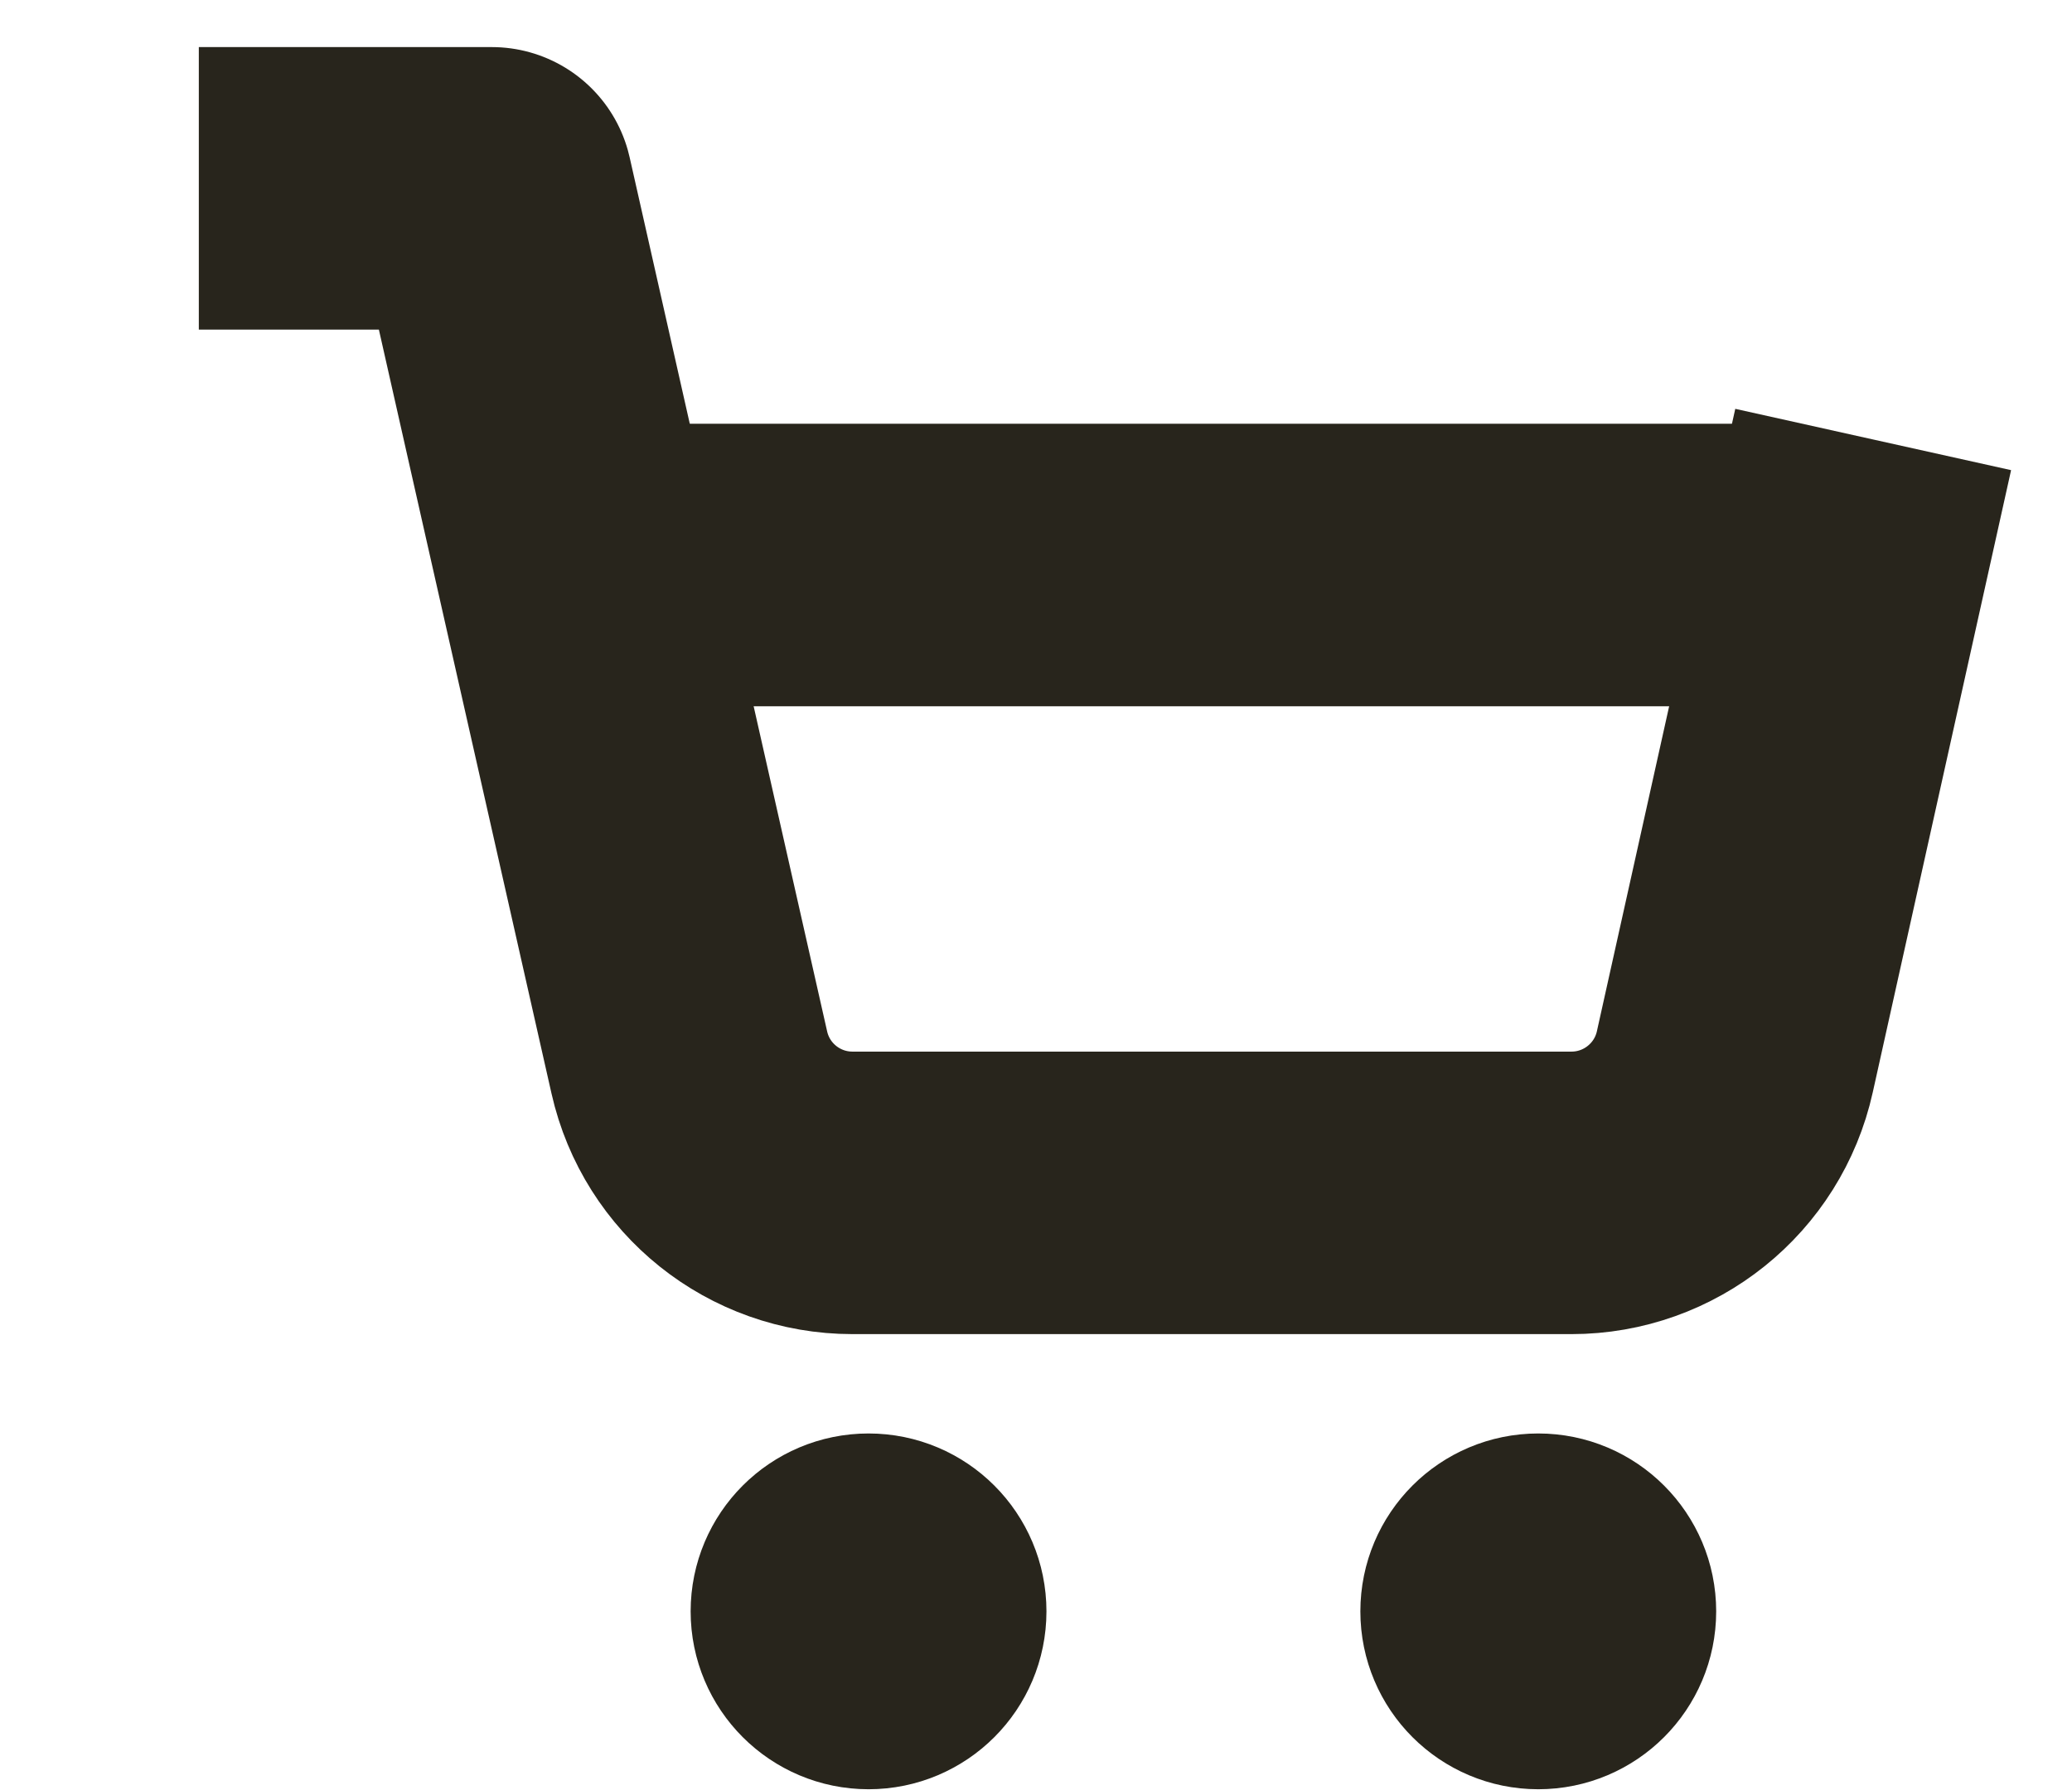
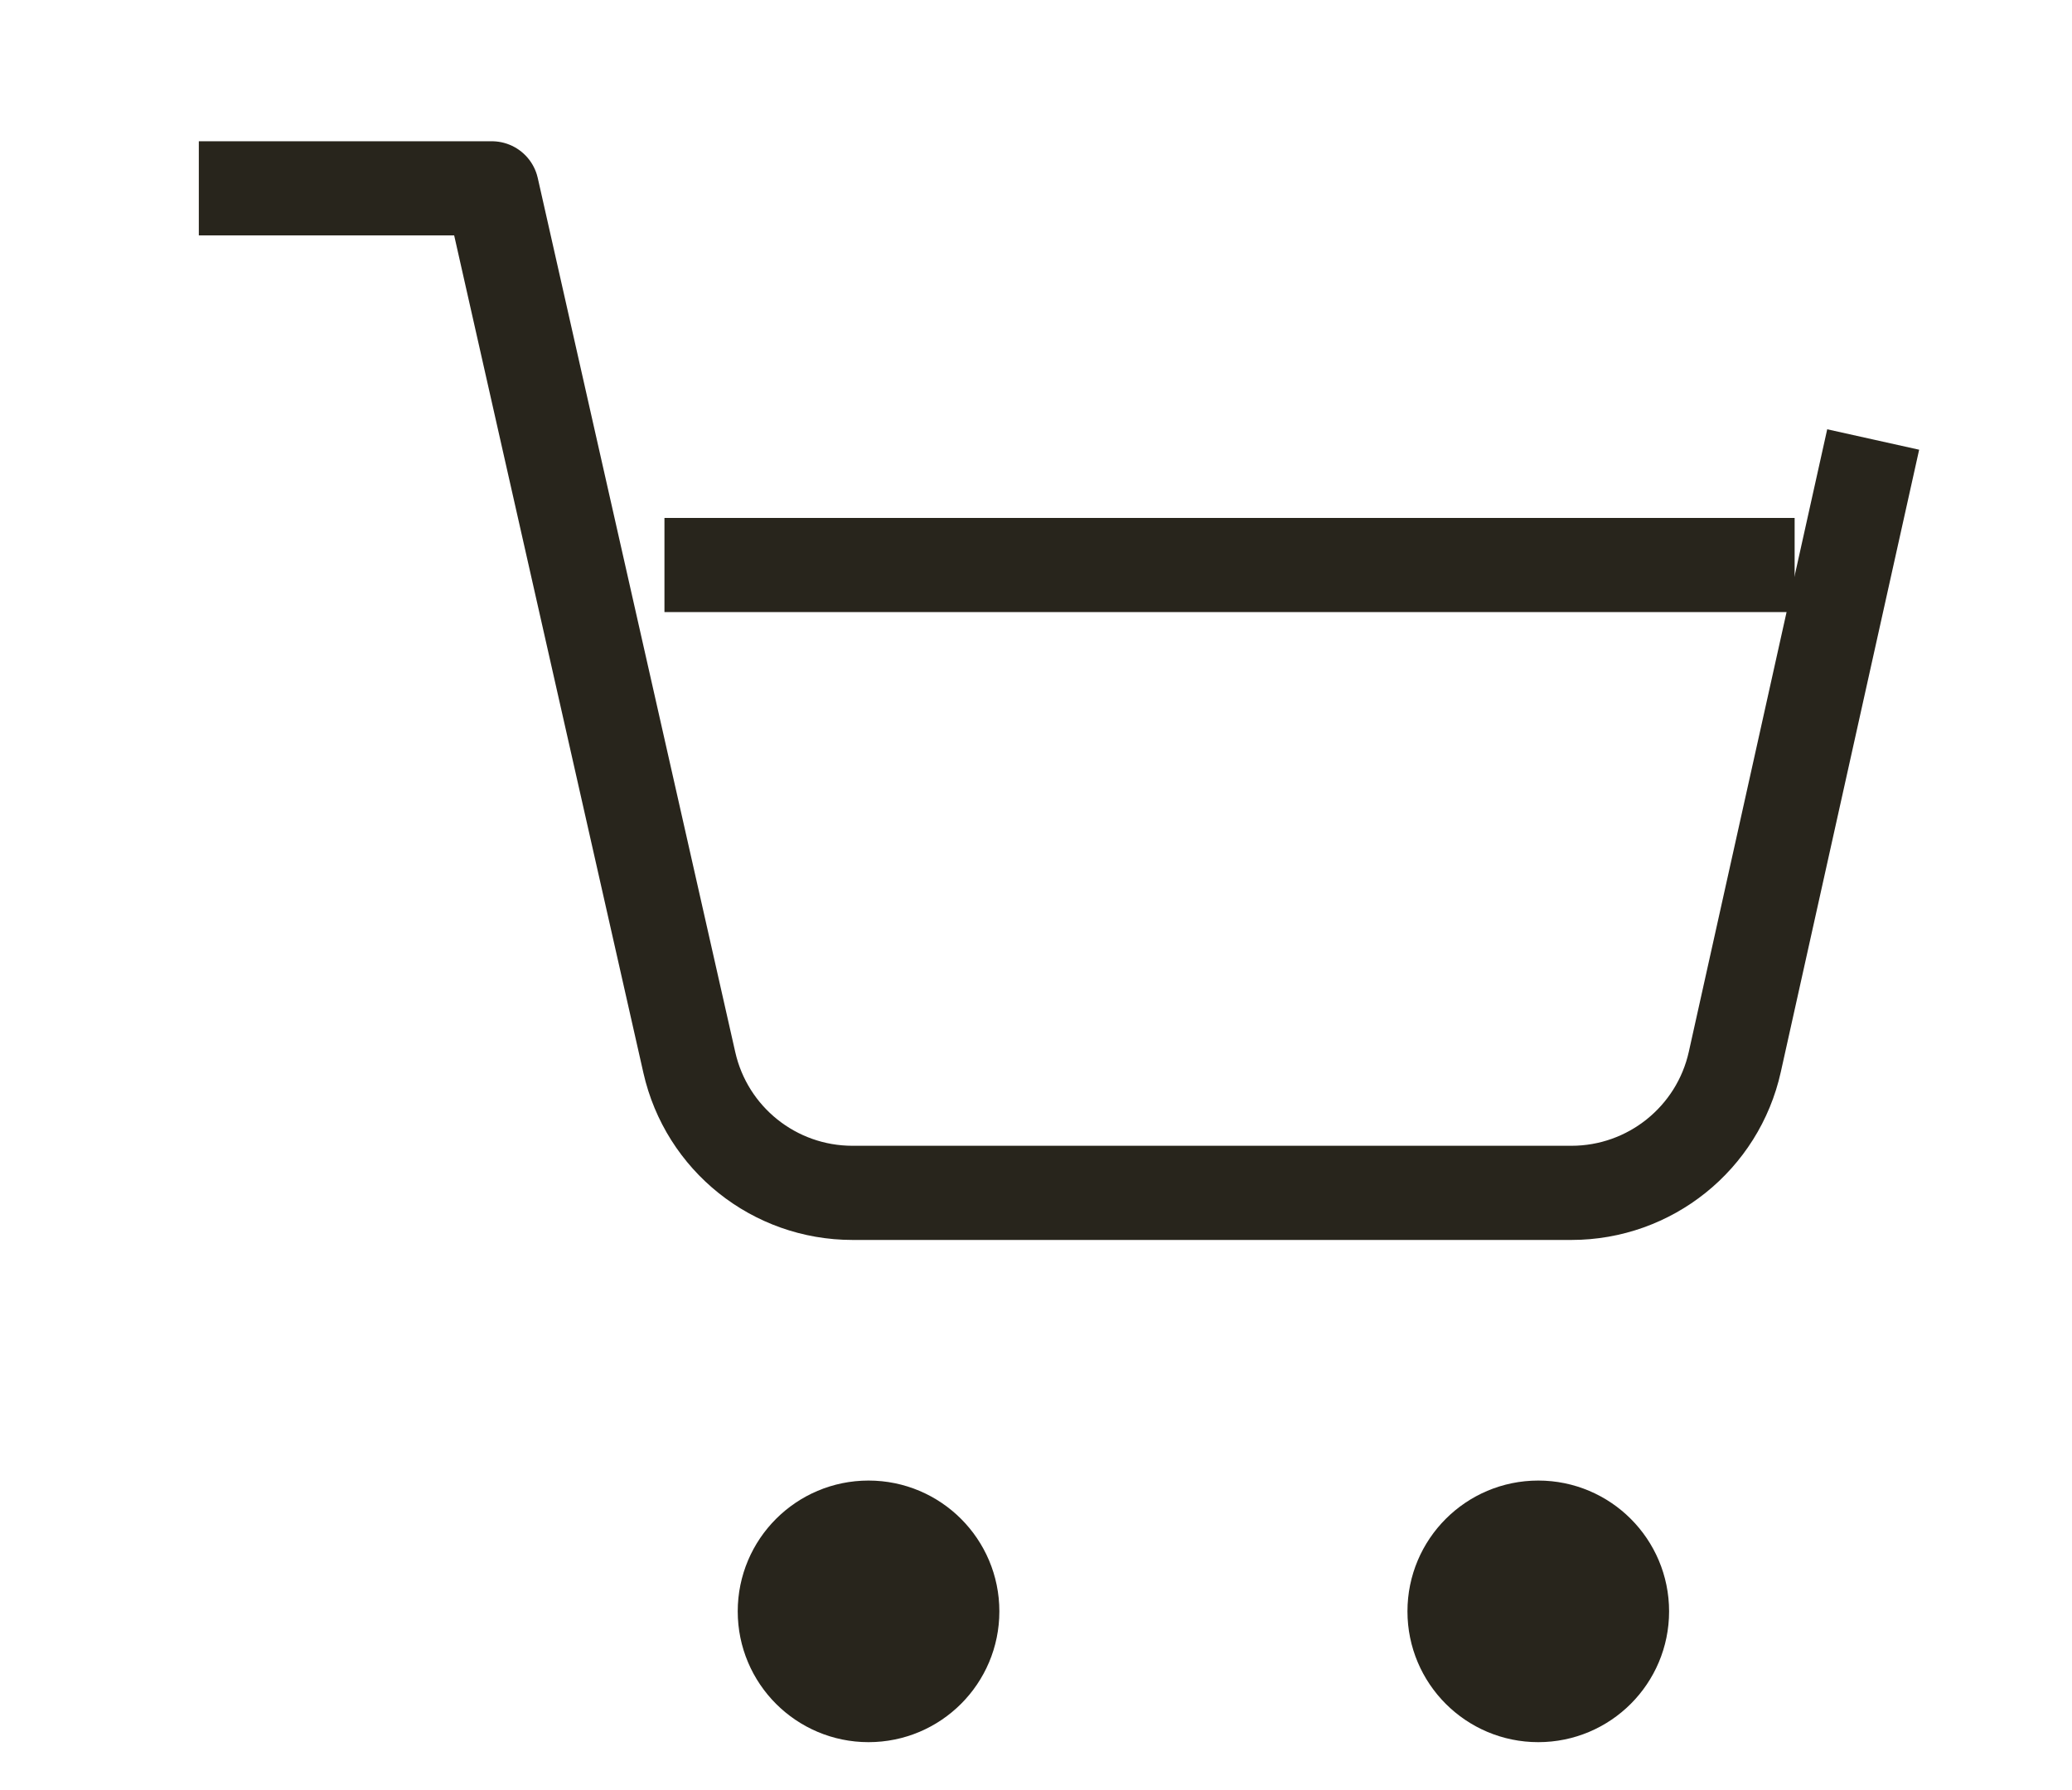
<svg xmlns="http://www.w3.org/2000/svg" width="22" height="19" viewBox="0 0 22 19" fill="none">
  <g id="Group 16557">
-     <path id="Vector" d="M9.222 18C9.713 18 10.111 17.602 10.111 17.111C10.111 16.62 9.713 16.222 9.222 16.222C8.731 16.222 8.333 16.62 8.333 17.111C8.333 17.602 8.731 18 9.222 18Z" fill="#28251C" stroke="#28251C" stroke-width="2" strokeLinecap="square" stroke-linejoin="round" />
-     <path id="Vector_2" d="M16.333 18C16.824 18 17.222 17.602 17.222 17.111C17.222 16.62 16.824 16.222 16.333 16.222C15.842 16.222 15.444 16.62 15.444 17.111C15.444 17.602 15.842 18 16.333 18Z" fill="#28251C" stroke="#28251C" stroke-width="2" strokeLinecap="square" stroke-linejoin="round" />
-     <path id="Vector_3" d="M2.111 2H5.222C5.222 2 5.589 3.625 5.824 4.667C6.294 6.748 6.94 9.606 7.319 11.282C7.502 12.093 8.221 12.667 9.052 12.667H16.685C17.518 12.667 18.24 12.088 18.42 11.275L19.889 4.667" stroke="#28251C" stroke-width="3" strokeLinecap="square" stroke-linejoin="round" />
-     <path id="Vector_4" d="M19.055 6H7.055" stroke="#28251C" stroke-width="3" strokeLinecap="square" stroke-linejoin="round" />
+     <path id="Vector" d="M9.222 18C9.713 18 10.111 17.602 10.111 17.111C10.111 16.62 9.713 16.222 9.222 16.222C8.731 16.222 8.333 16.62 8.333 17.111C8.333 17.602 8.731 18 9.222 18Z" fill="#28251C" stroke="#28251C" strokeWidth="2" strokeLinecap="square" stroke-linejoin="round" />
+     <path id="Vector_2" d="M16.333 18C16.824 18 17.222 17.602 17.222 17.111C17.222 16.62 16.824 16.222 16.333 16.222C15.842 16.222 15.444 16.62 15.444 17.111C15.444 17.602 15.842 18 16.333 18Z" fill="#28251C" stroke="#28251C" strokeWidth="2" strokeLinecap="square" stroke-linejoin="round" />
+     <path id="Vector_3" d="M2.111 2H5.222C5.222 2 5.589 3.625 5.824 4.667C6.294 6.748 6.94 9.606 7.319 11.282C7.502 12.093 8.221 12.667 9.052 12.667H16.685C17.518 12.667 18.24 12.088 18.42 11.275L19.889 4.667" stroke="#28251C" strokeWidth="3" strokeLinecap="square" stroke-linejoin="round" />
+     <path id="Vector_4" d="M19.055 6H7.055" stroke="#28251C" strokeWidth="3" strokeLinecap="square" stroke-linejoin="round" />
  </g>
</svg>
